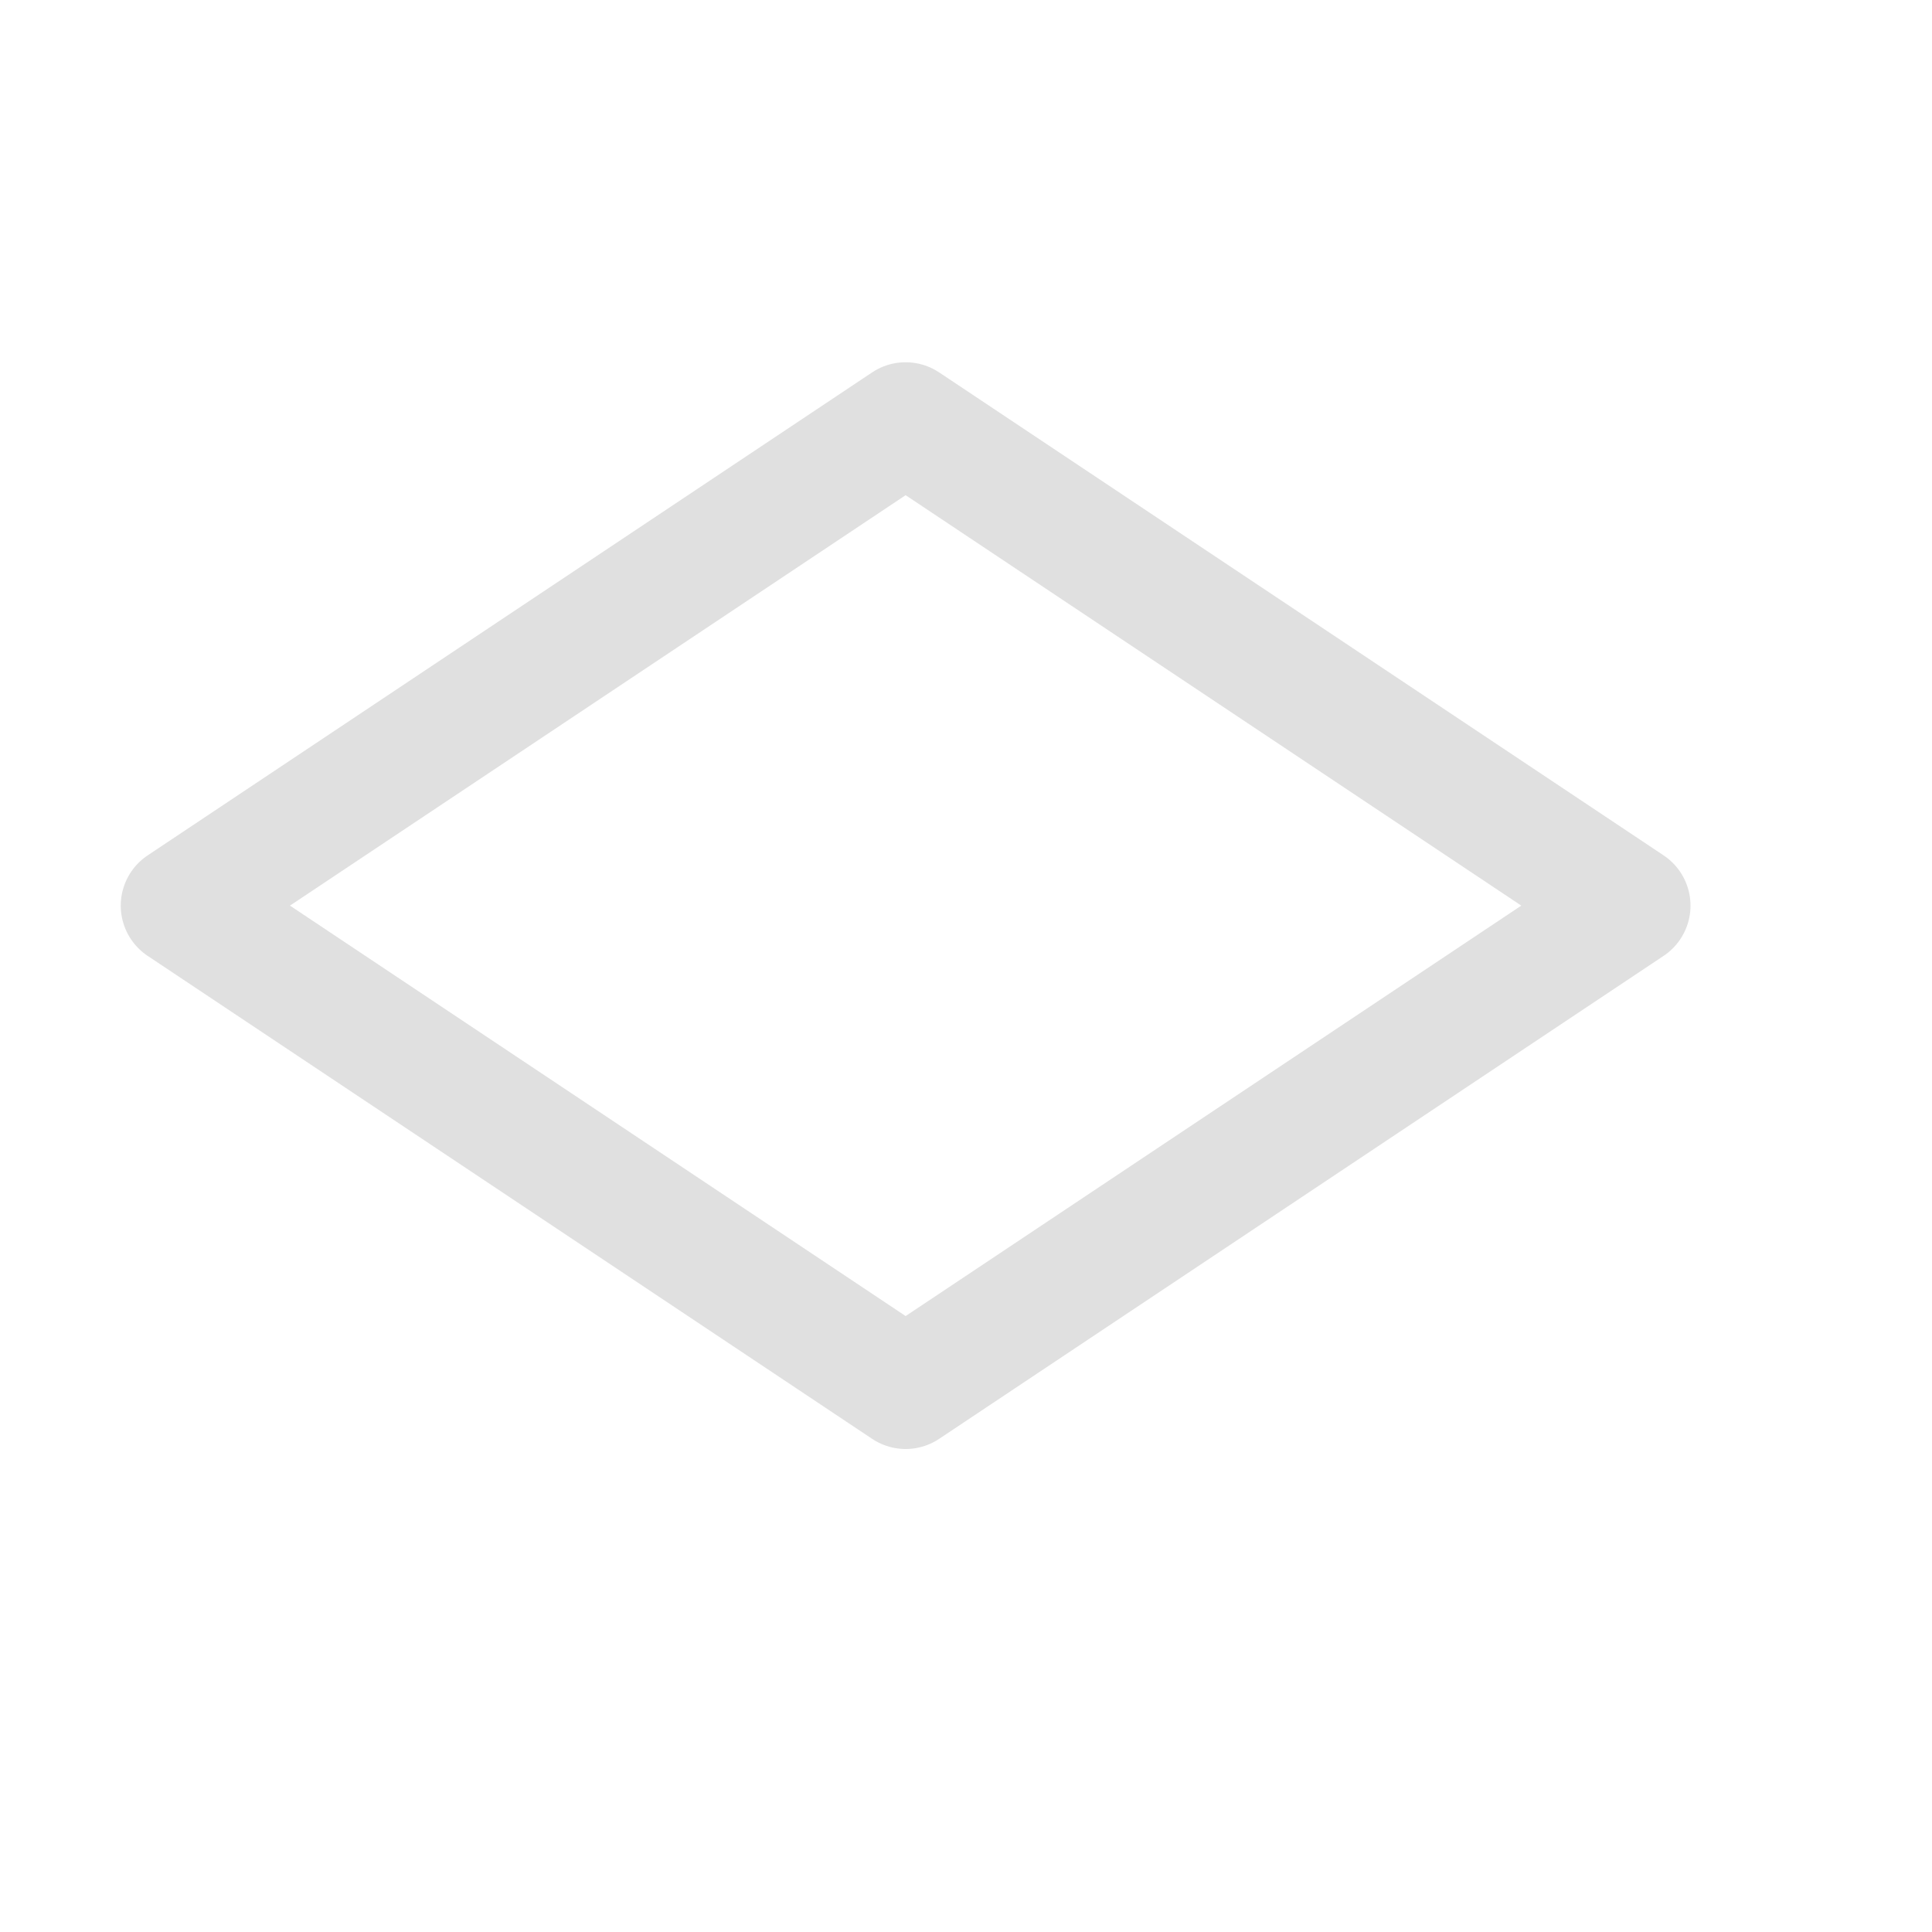
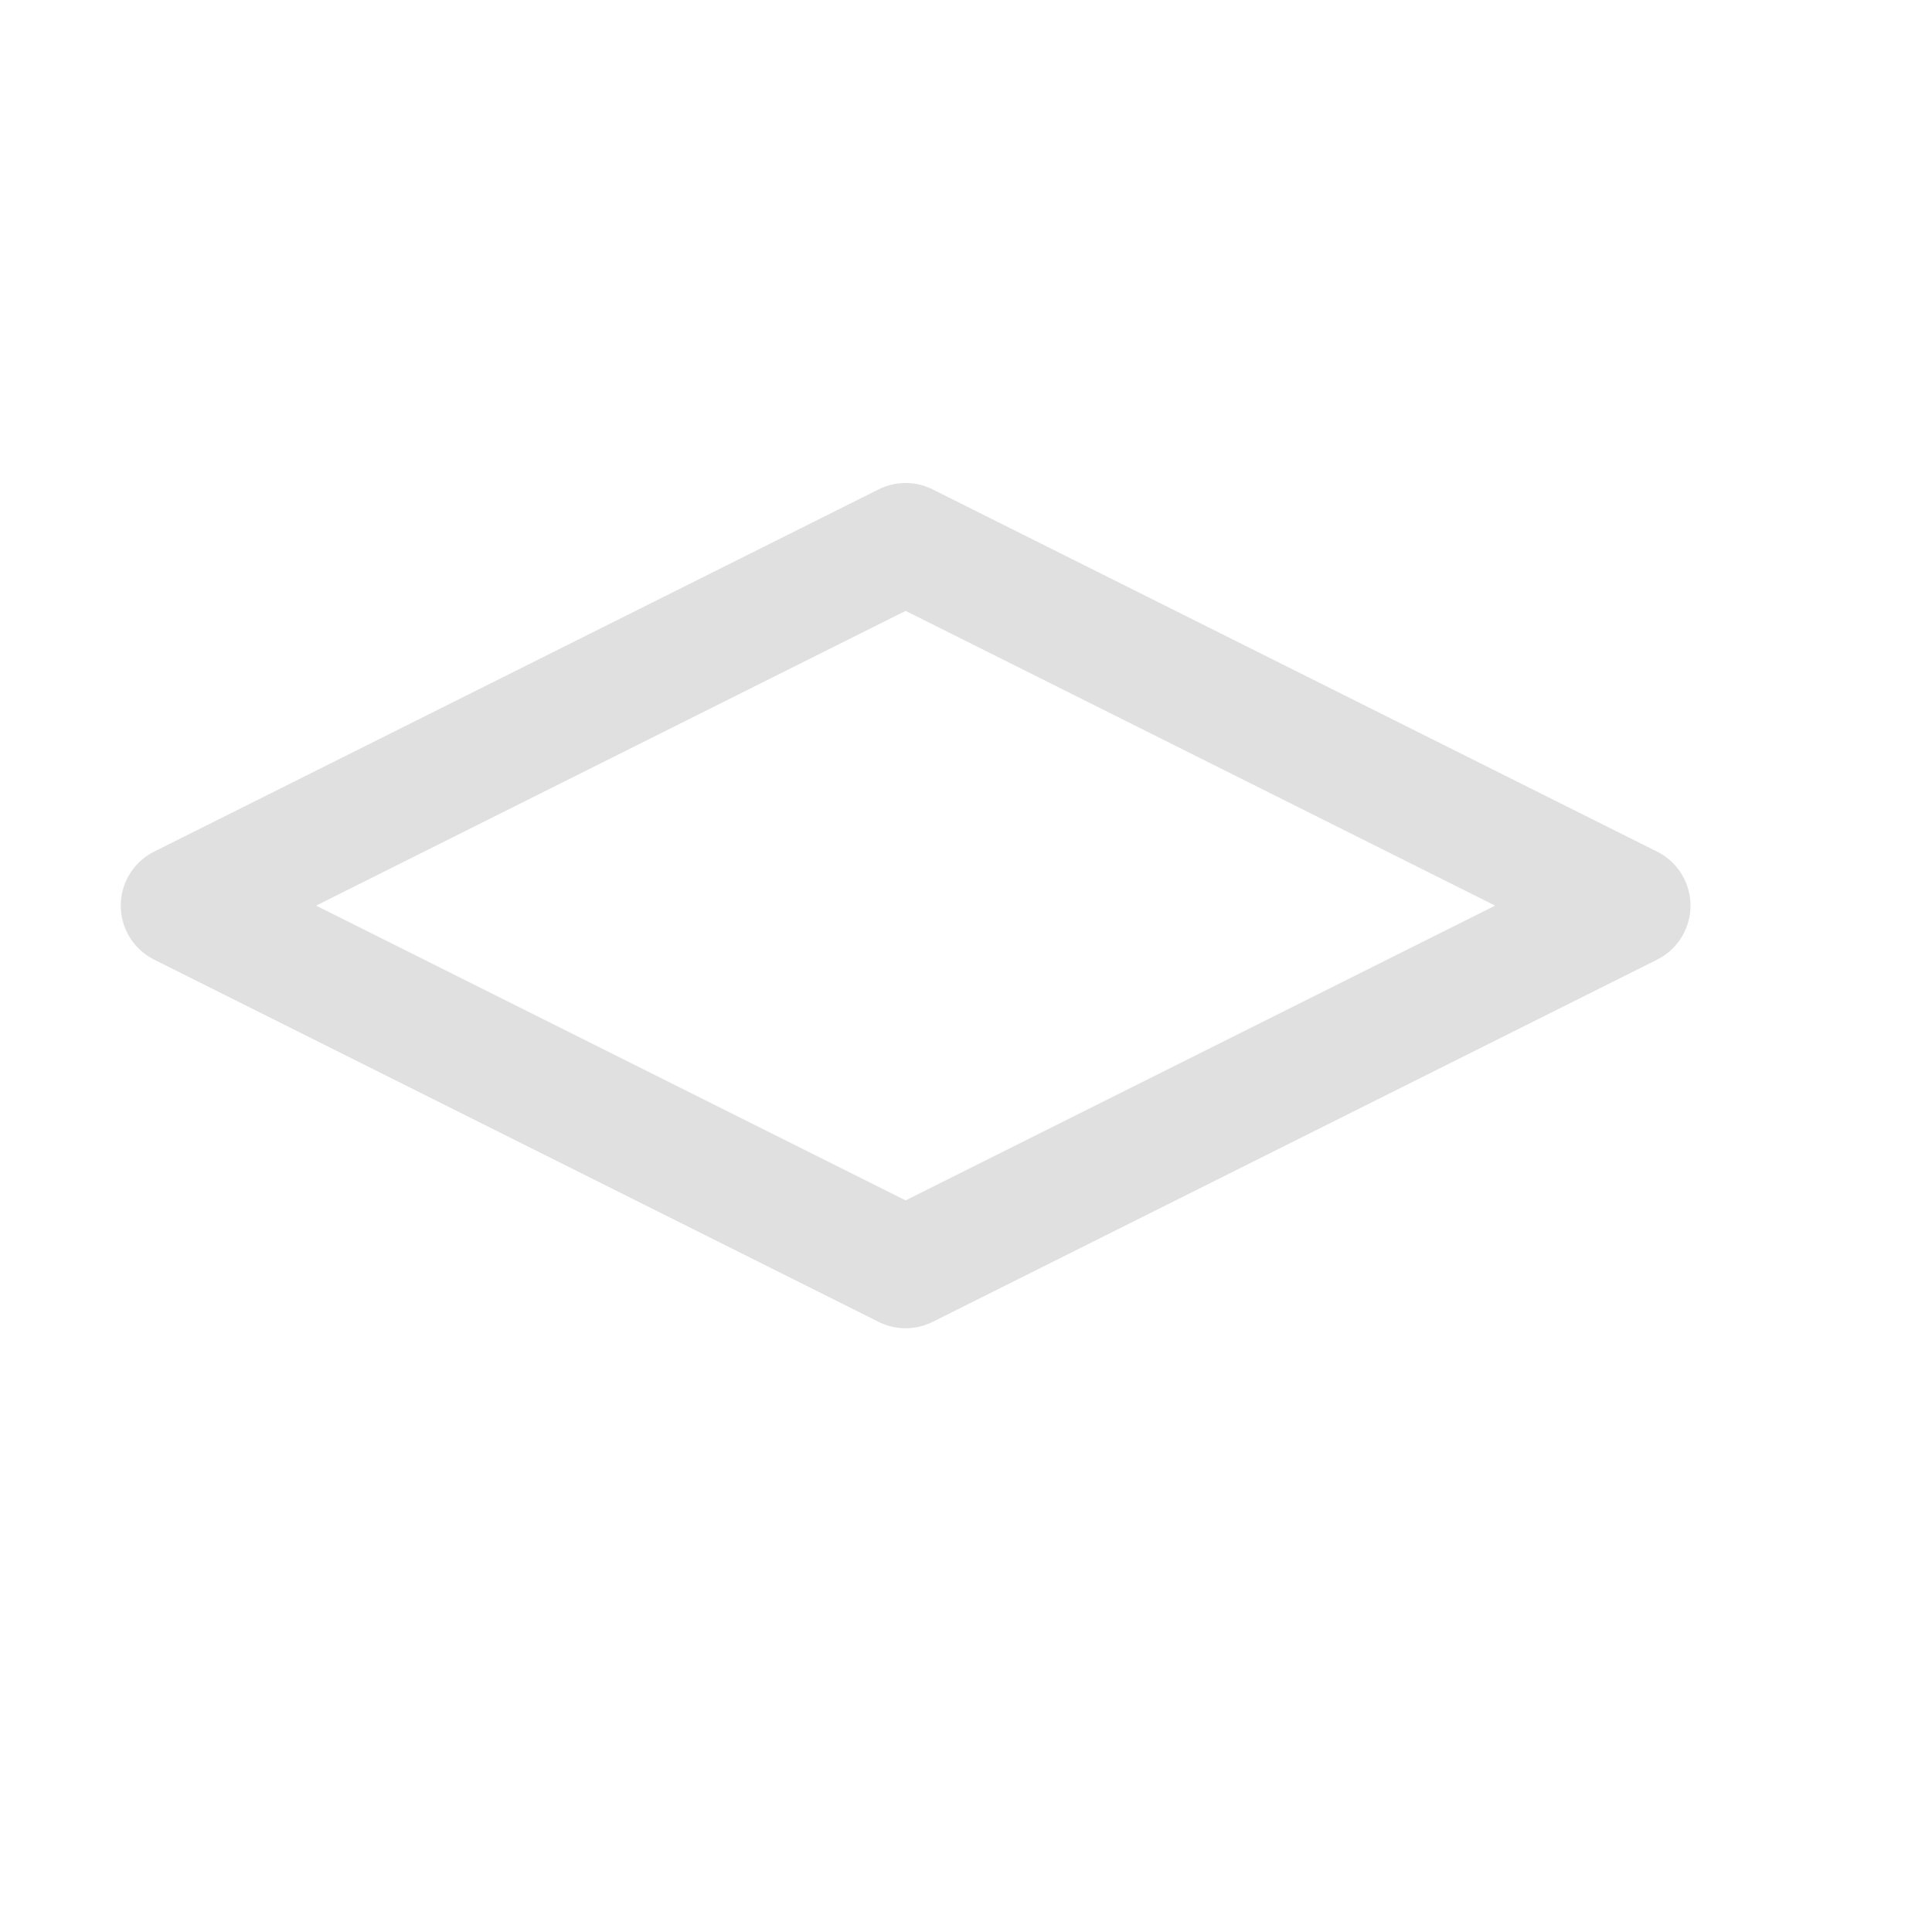
<svg xmlns="http://www.w3.org/2000/svg" width="16" height="16" viewBox="0 0 16 16">
-   <path fill="none" stroke="#e0e0e0" stroke-width="1" stroke-linecap="round" stroke-linejoin="round" d="M7.5 3.5L13.5 7.5L7.5 11.5L1.5 7.5Z" />
+   <path fill="none" stroke="#e0e0e0" stroke-width="1" stroke-linecap="round" stroke-linejoin="round" d="M7.5 4.5L13.5 7.5L7.5 10.5L1.5 7.5Z" />
</svg>
